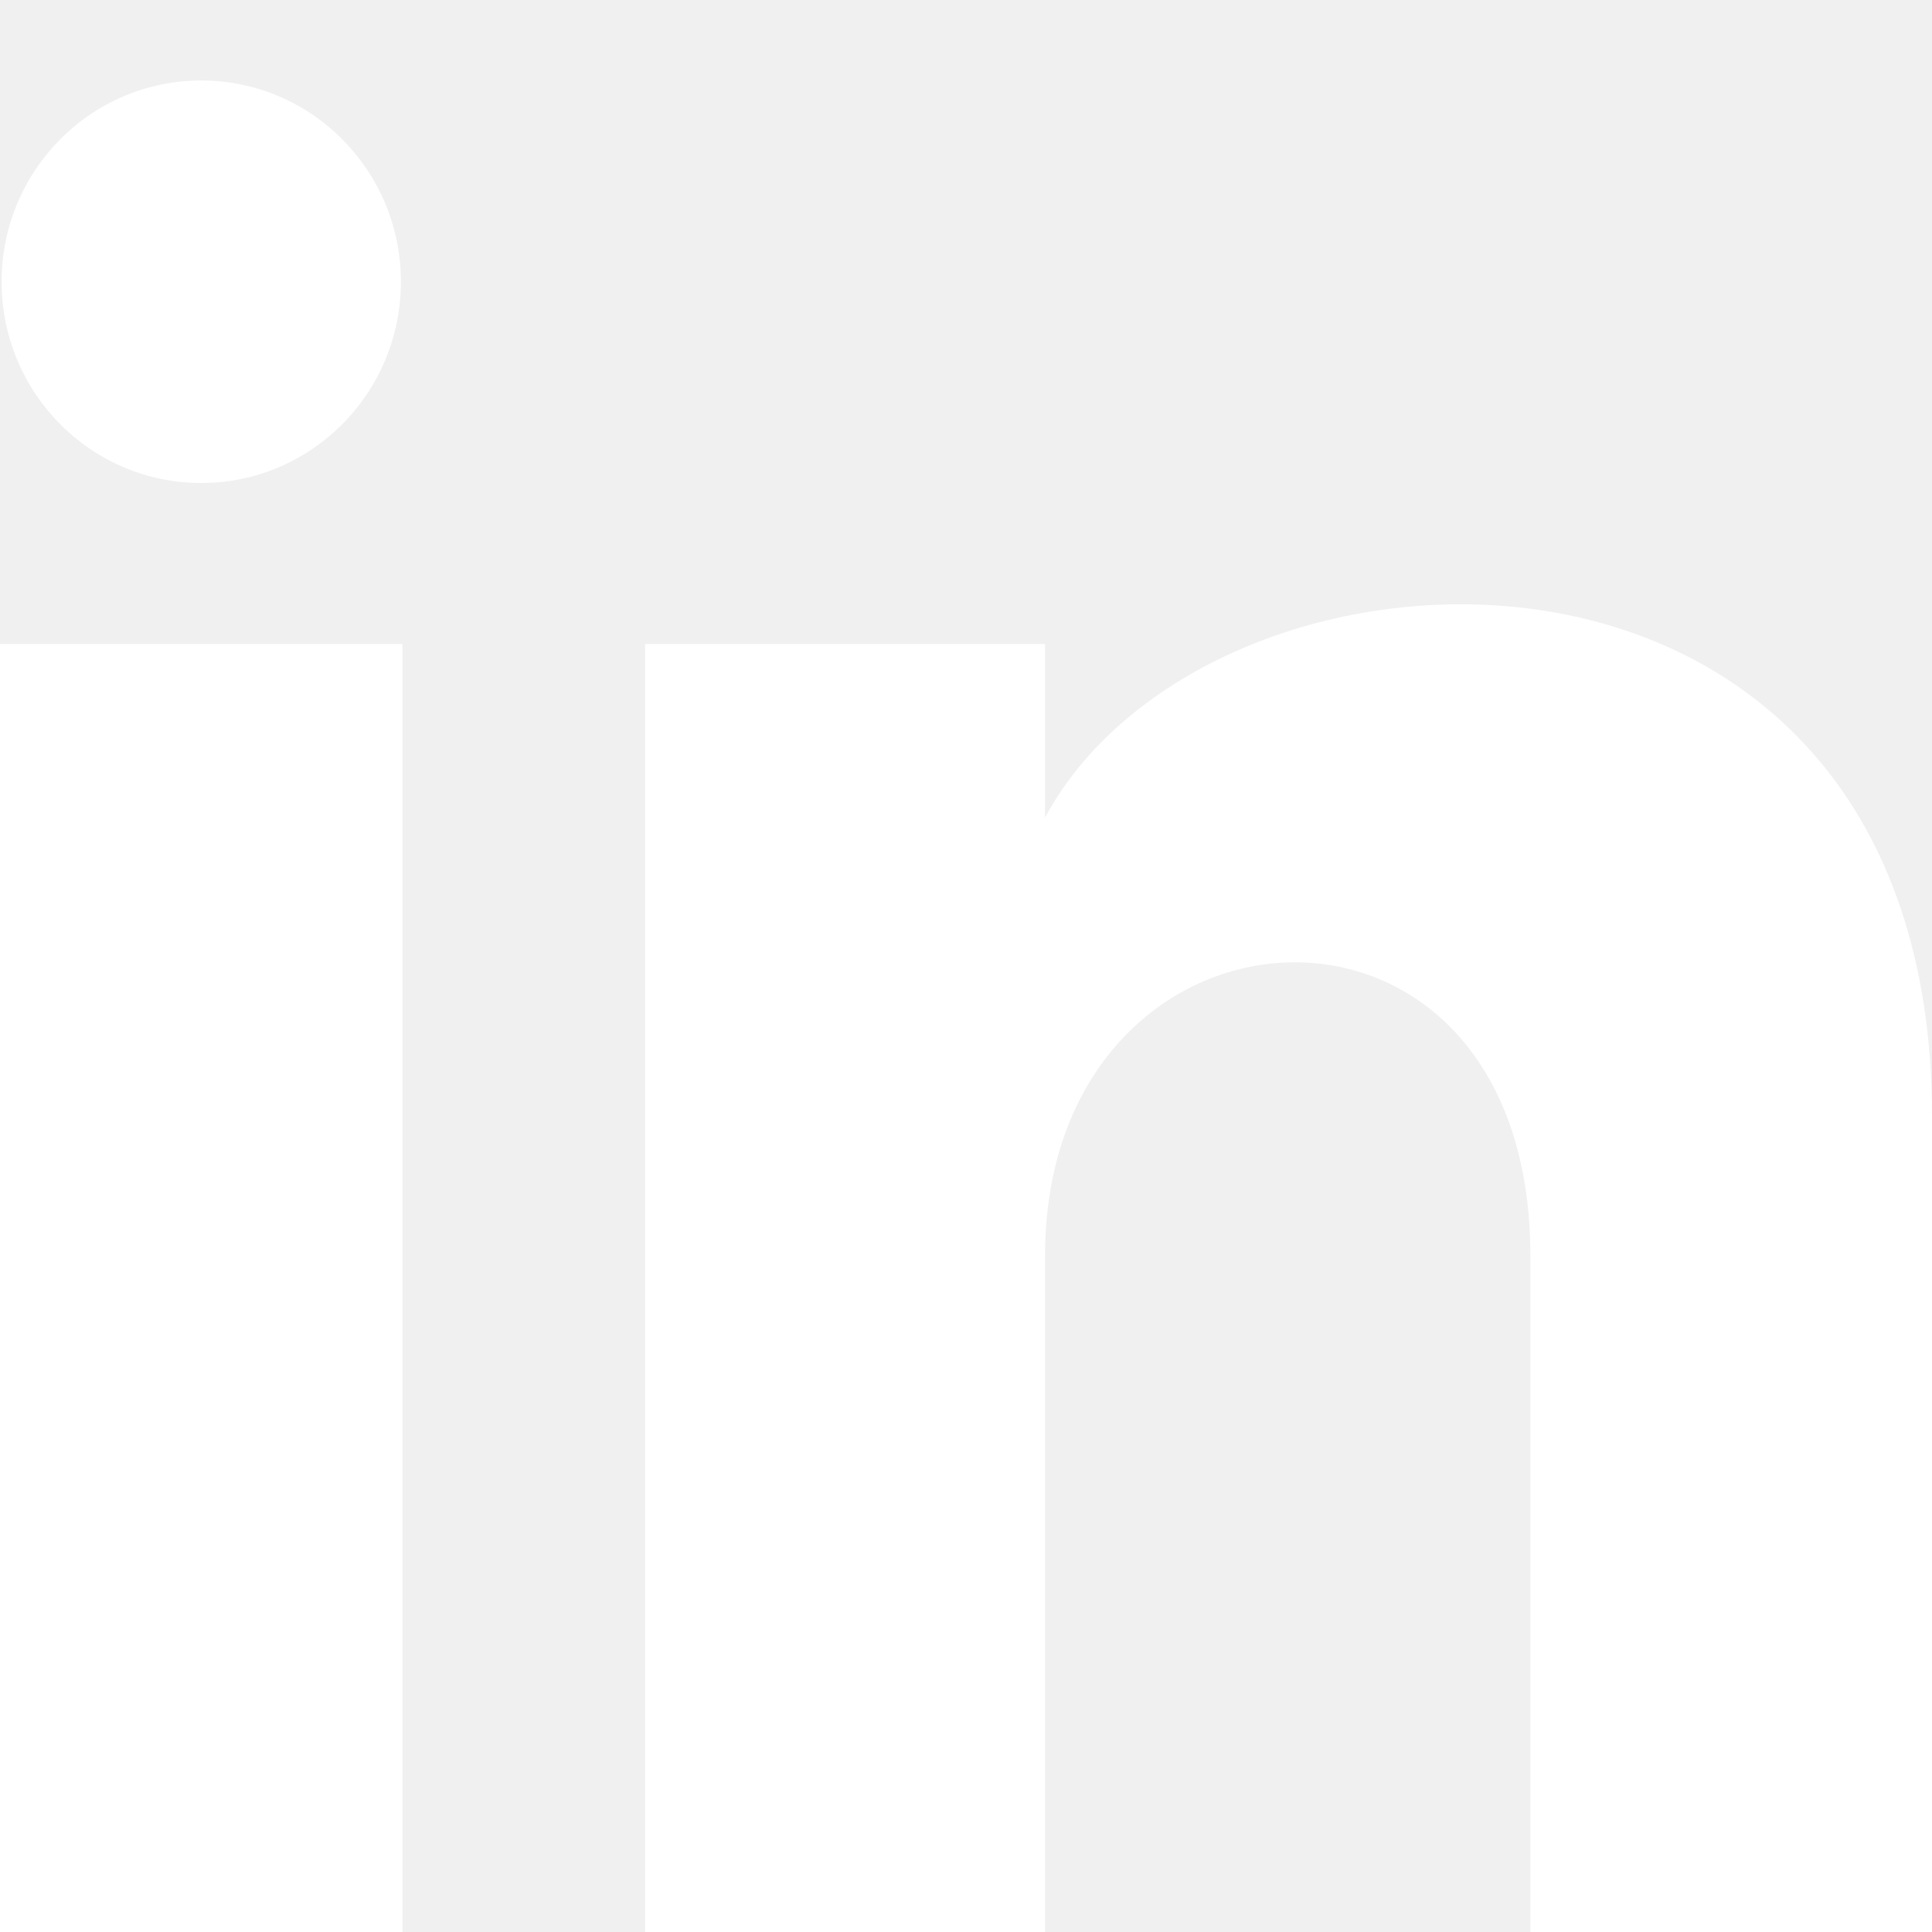
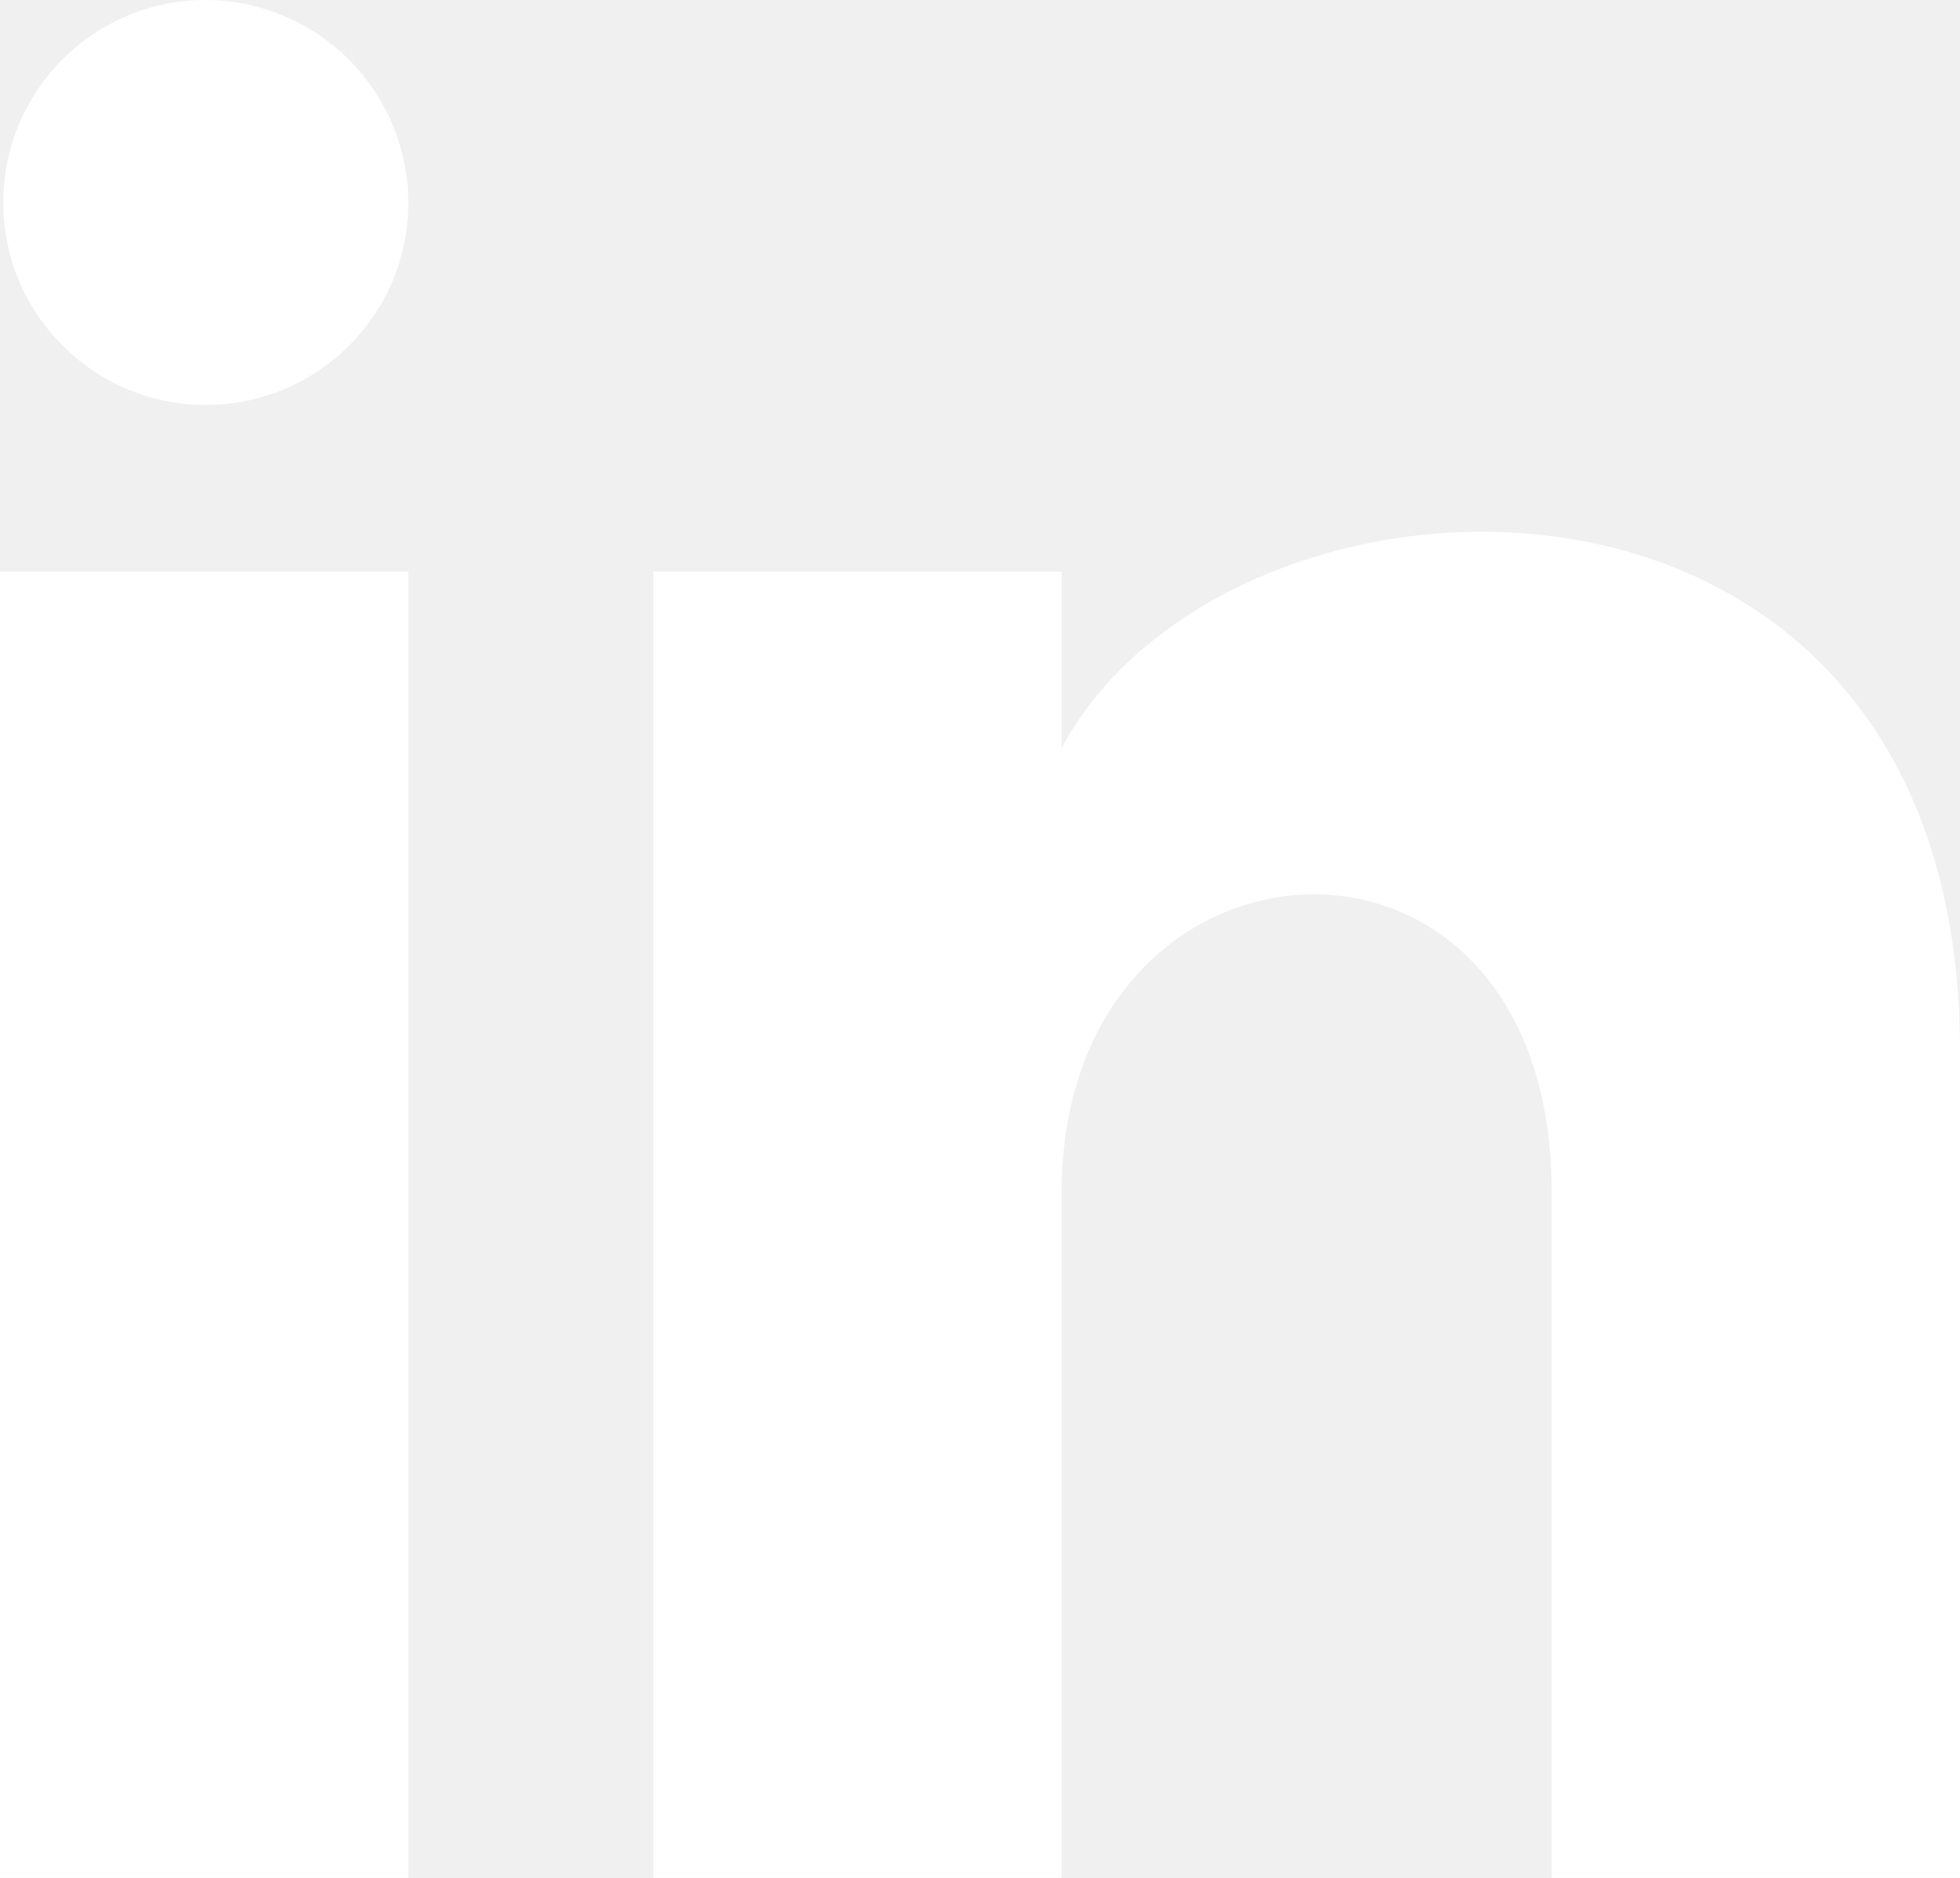
- <svg xmlns="http://www.w3.org/2000/svg" version="1.1" id="Layer_1" x="0px" y="0px" width="24px" height="24px" viewBox="0 0 24 24" enable-background="new 0 0 24 24" xml:space="preserve">
-   <path fill="#FFFFFF" d="M4.98,3.5C4.98,4.881,3.87,6,2.5,6S0.02,4.881,0.02,3.5C0.02,2.12,1.13,1,2.5,1S4.98,2.12,4.98,3.5z M5,8H0  v16h5V8z M12.982,8H8.014v16h4.968v-8.398c0-4.67,6.029-5.053,6.029,0V24H24V13.869c0-7.88-8.922-7.593-11.018-3.714V8z" />
+ <svg xmlns="http://www.w3.org/2000/svg" viewBox="0 0 24 23">
+   <defs>
+     <style>.cls-1{fill:#fff;}</style>
+   </defs>
+   <g id="Layer_2" data-name="Layer 2">
+     <g id="Layer_1-2" data-name="Layer 1">
+       <path class="cls-1" d="M5,2.5A2.48,2.48,0,1,1,2.5,0,2.49,2.49,0,0,1,5,2.5ZM5,7H0V23H5Zm8,0H8V23h5V14.6c0-4.67,6-5.05,6,0V23h5V12.87C24,5,15.08,5.28,13,9.16Z" />
+     </g>
+   </g>
</svg>
